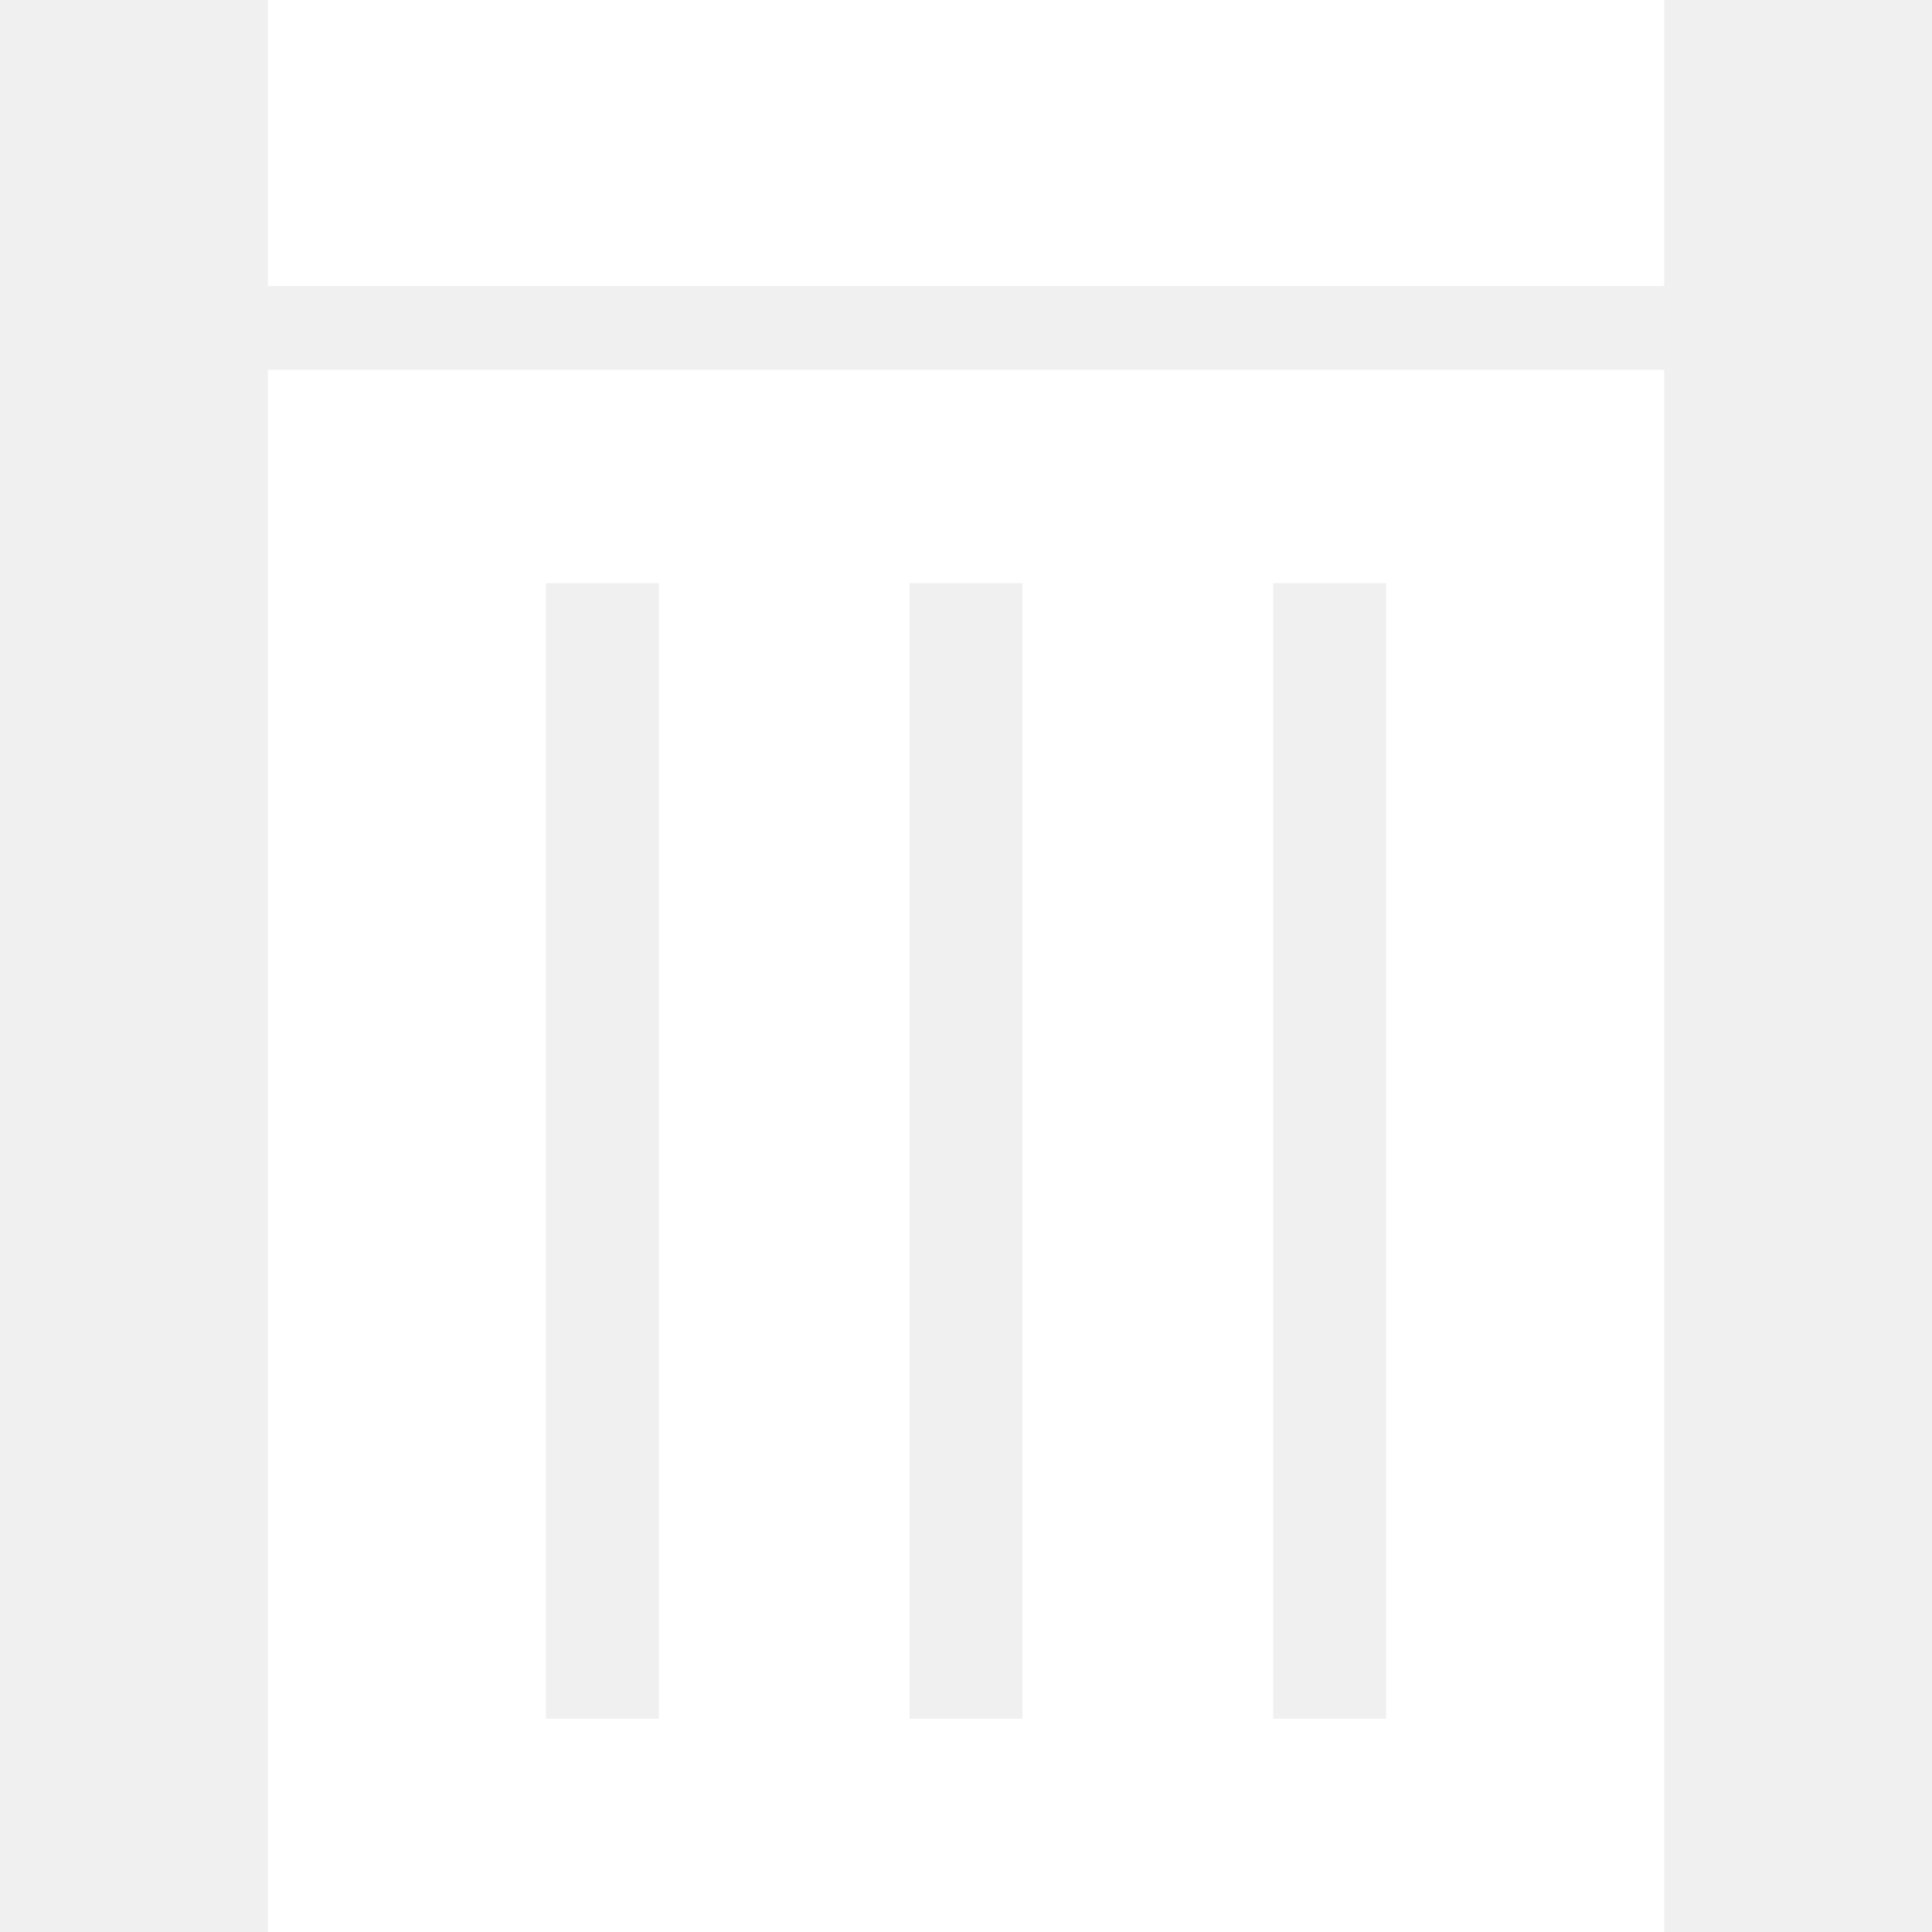
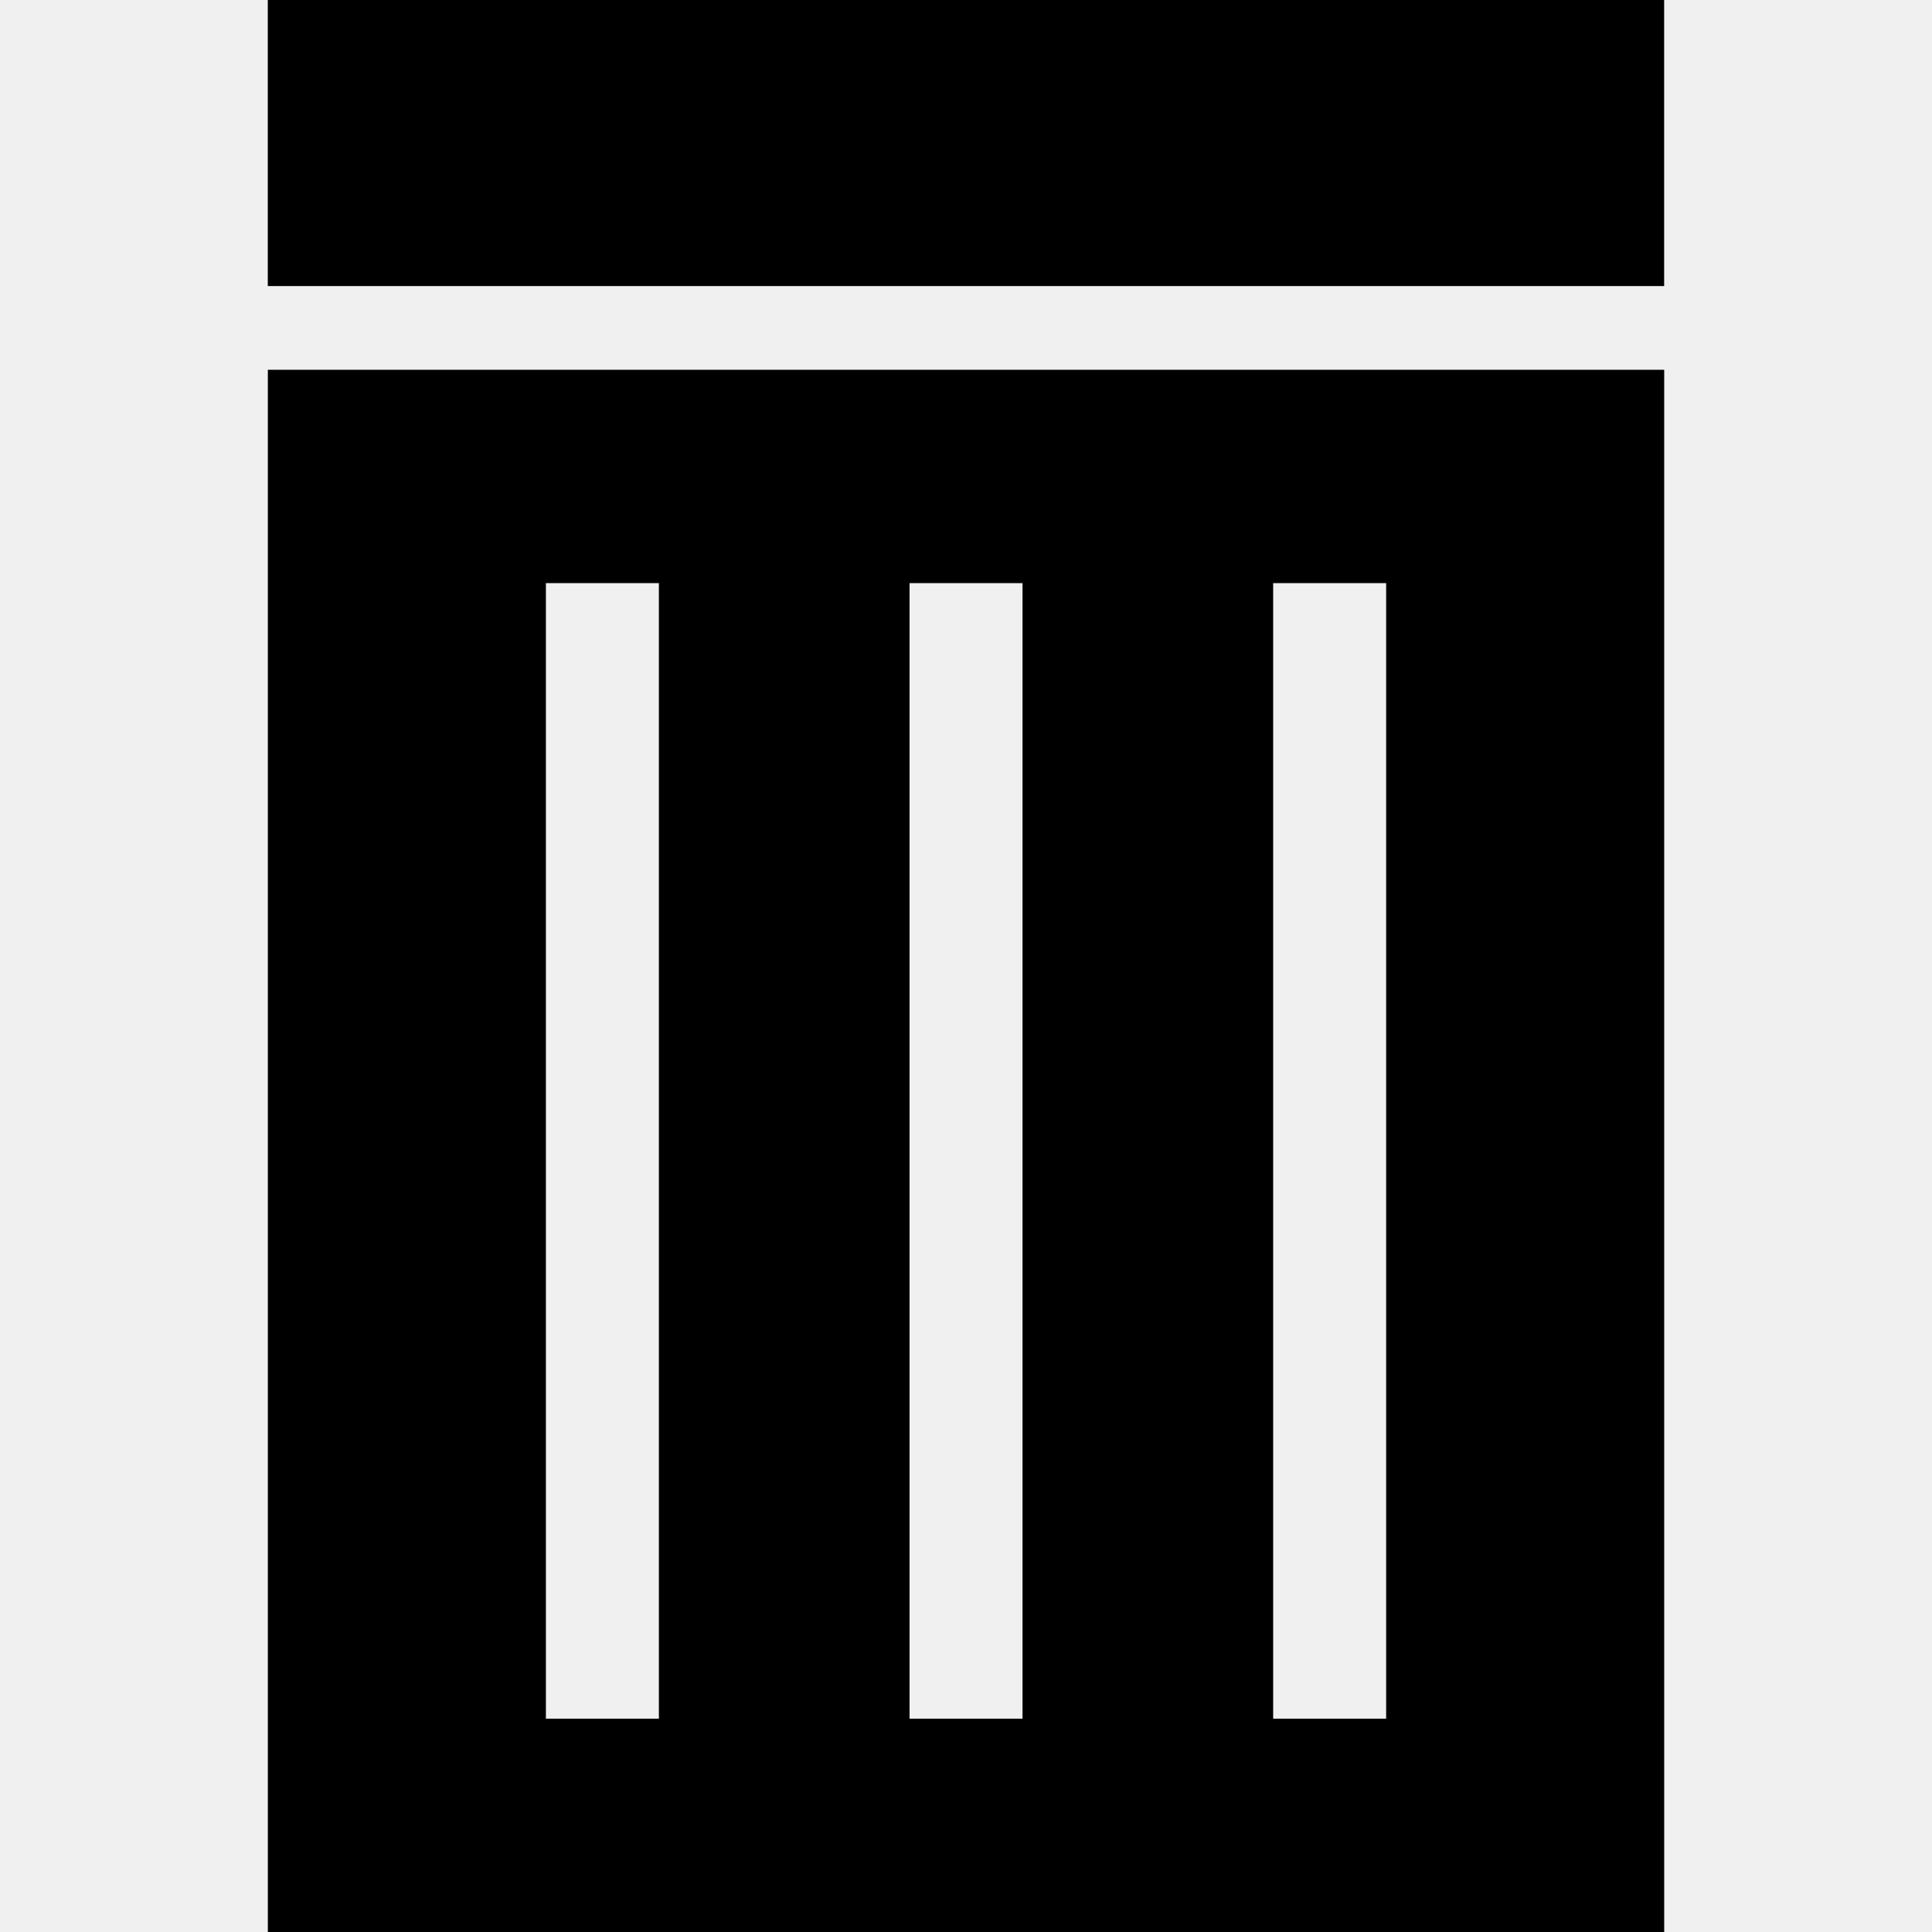
- <svg xmlns="http://www.w3.org/2000/svg" fill="#fff" version="1.1" id="Capa_1" width="12px" height="12px" viewBox="0 0 523.266 523.266" xml:space="preserve">
+ <svg xmlns="http://www.w3.org/2000/svg" fill="#000000" version="1.1" id="Capa_1" width="12px" height="12px" viewBox="0 0 523.266 523.266" xml:space="preserve">
  <g>
    <g>
      <rect x="72.528" width="378.191" height="77.476" />
      <path d="M450.738,100.154H72.543v423.112h378.192V100.154H450.738z M178.453,465.487h-30.6V157.933h30.6V465.487z     M276.942,465.487h-30.6V157.933h30.6V465.487z M375.425,465.487h-30.601V157.933h30.601V465.487z" />
    </g>
  </g>
</svg>
